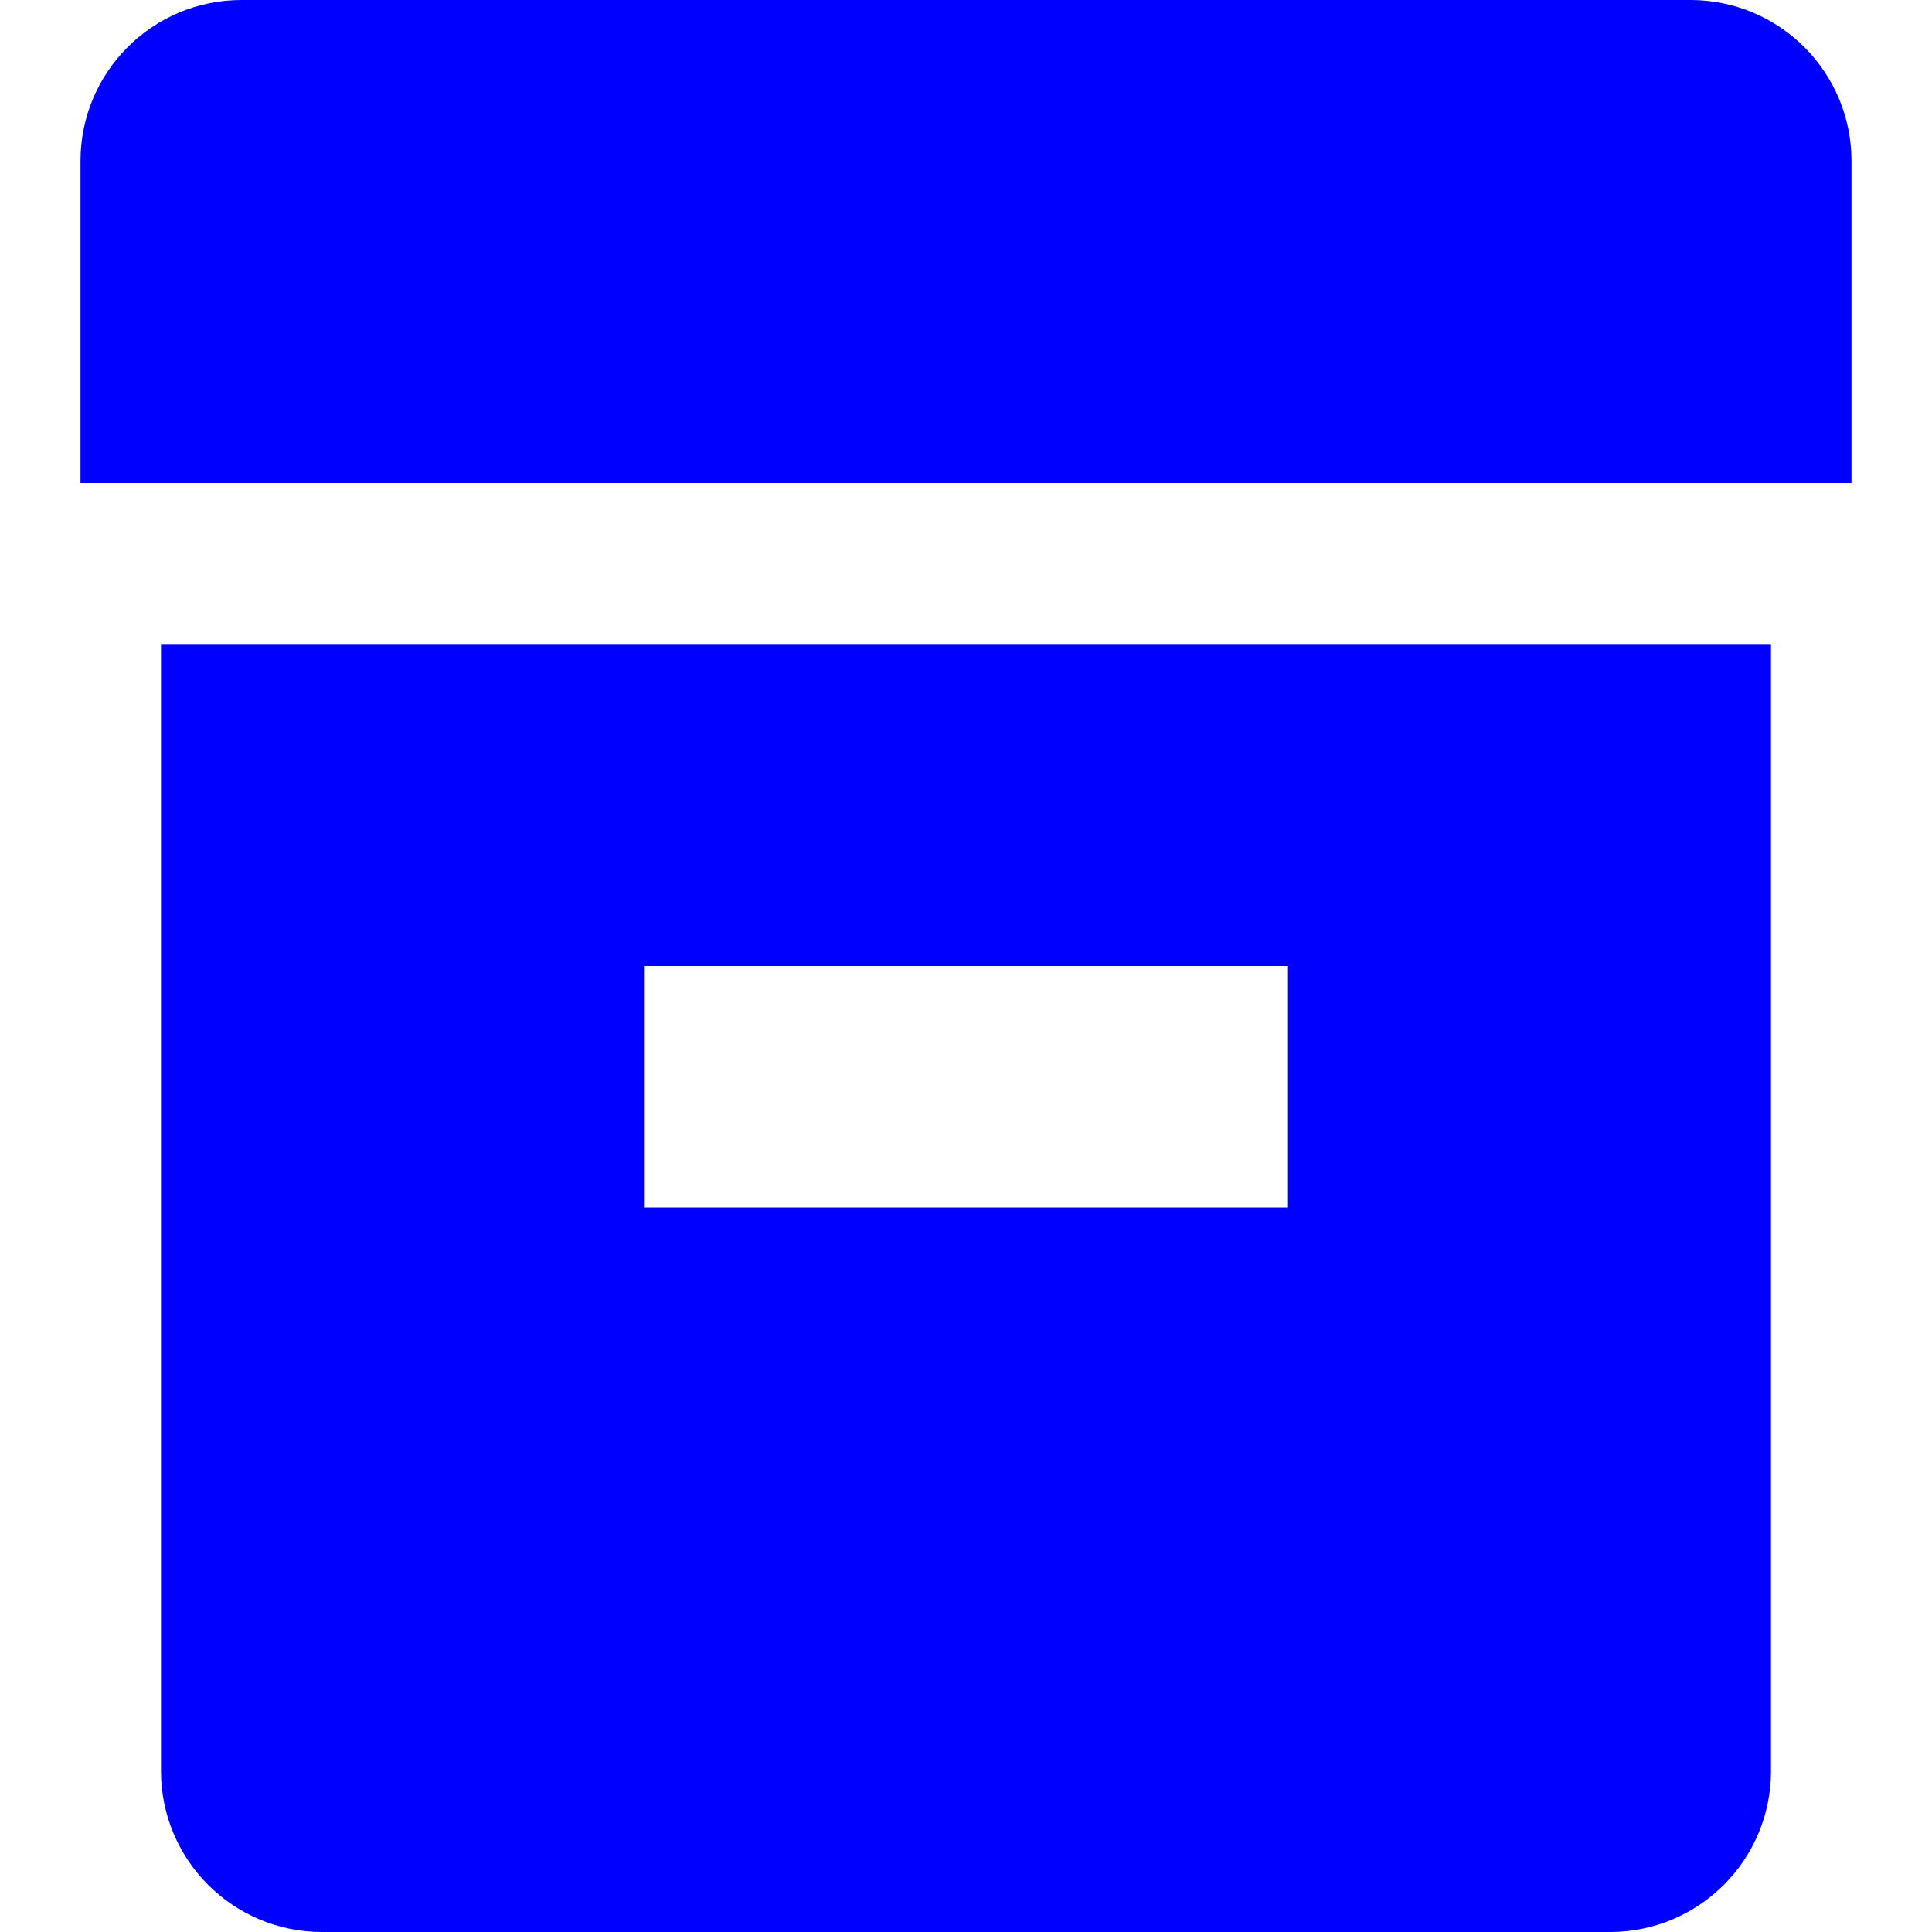
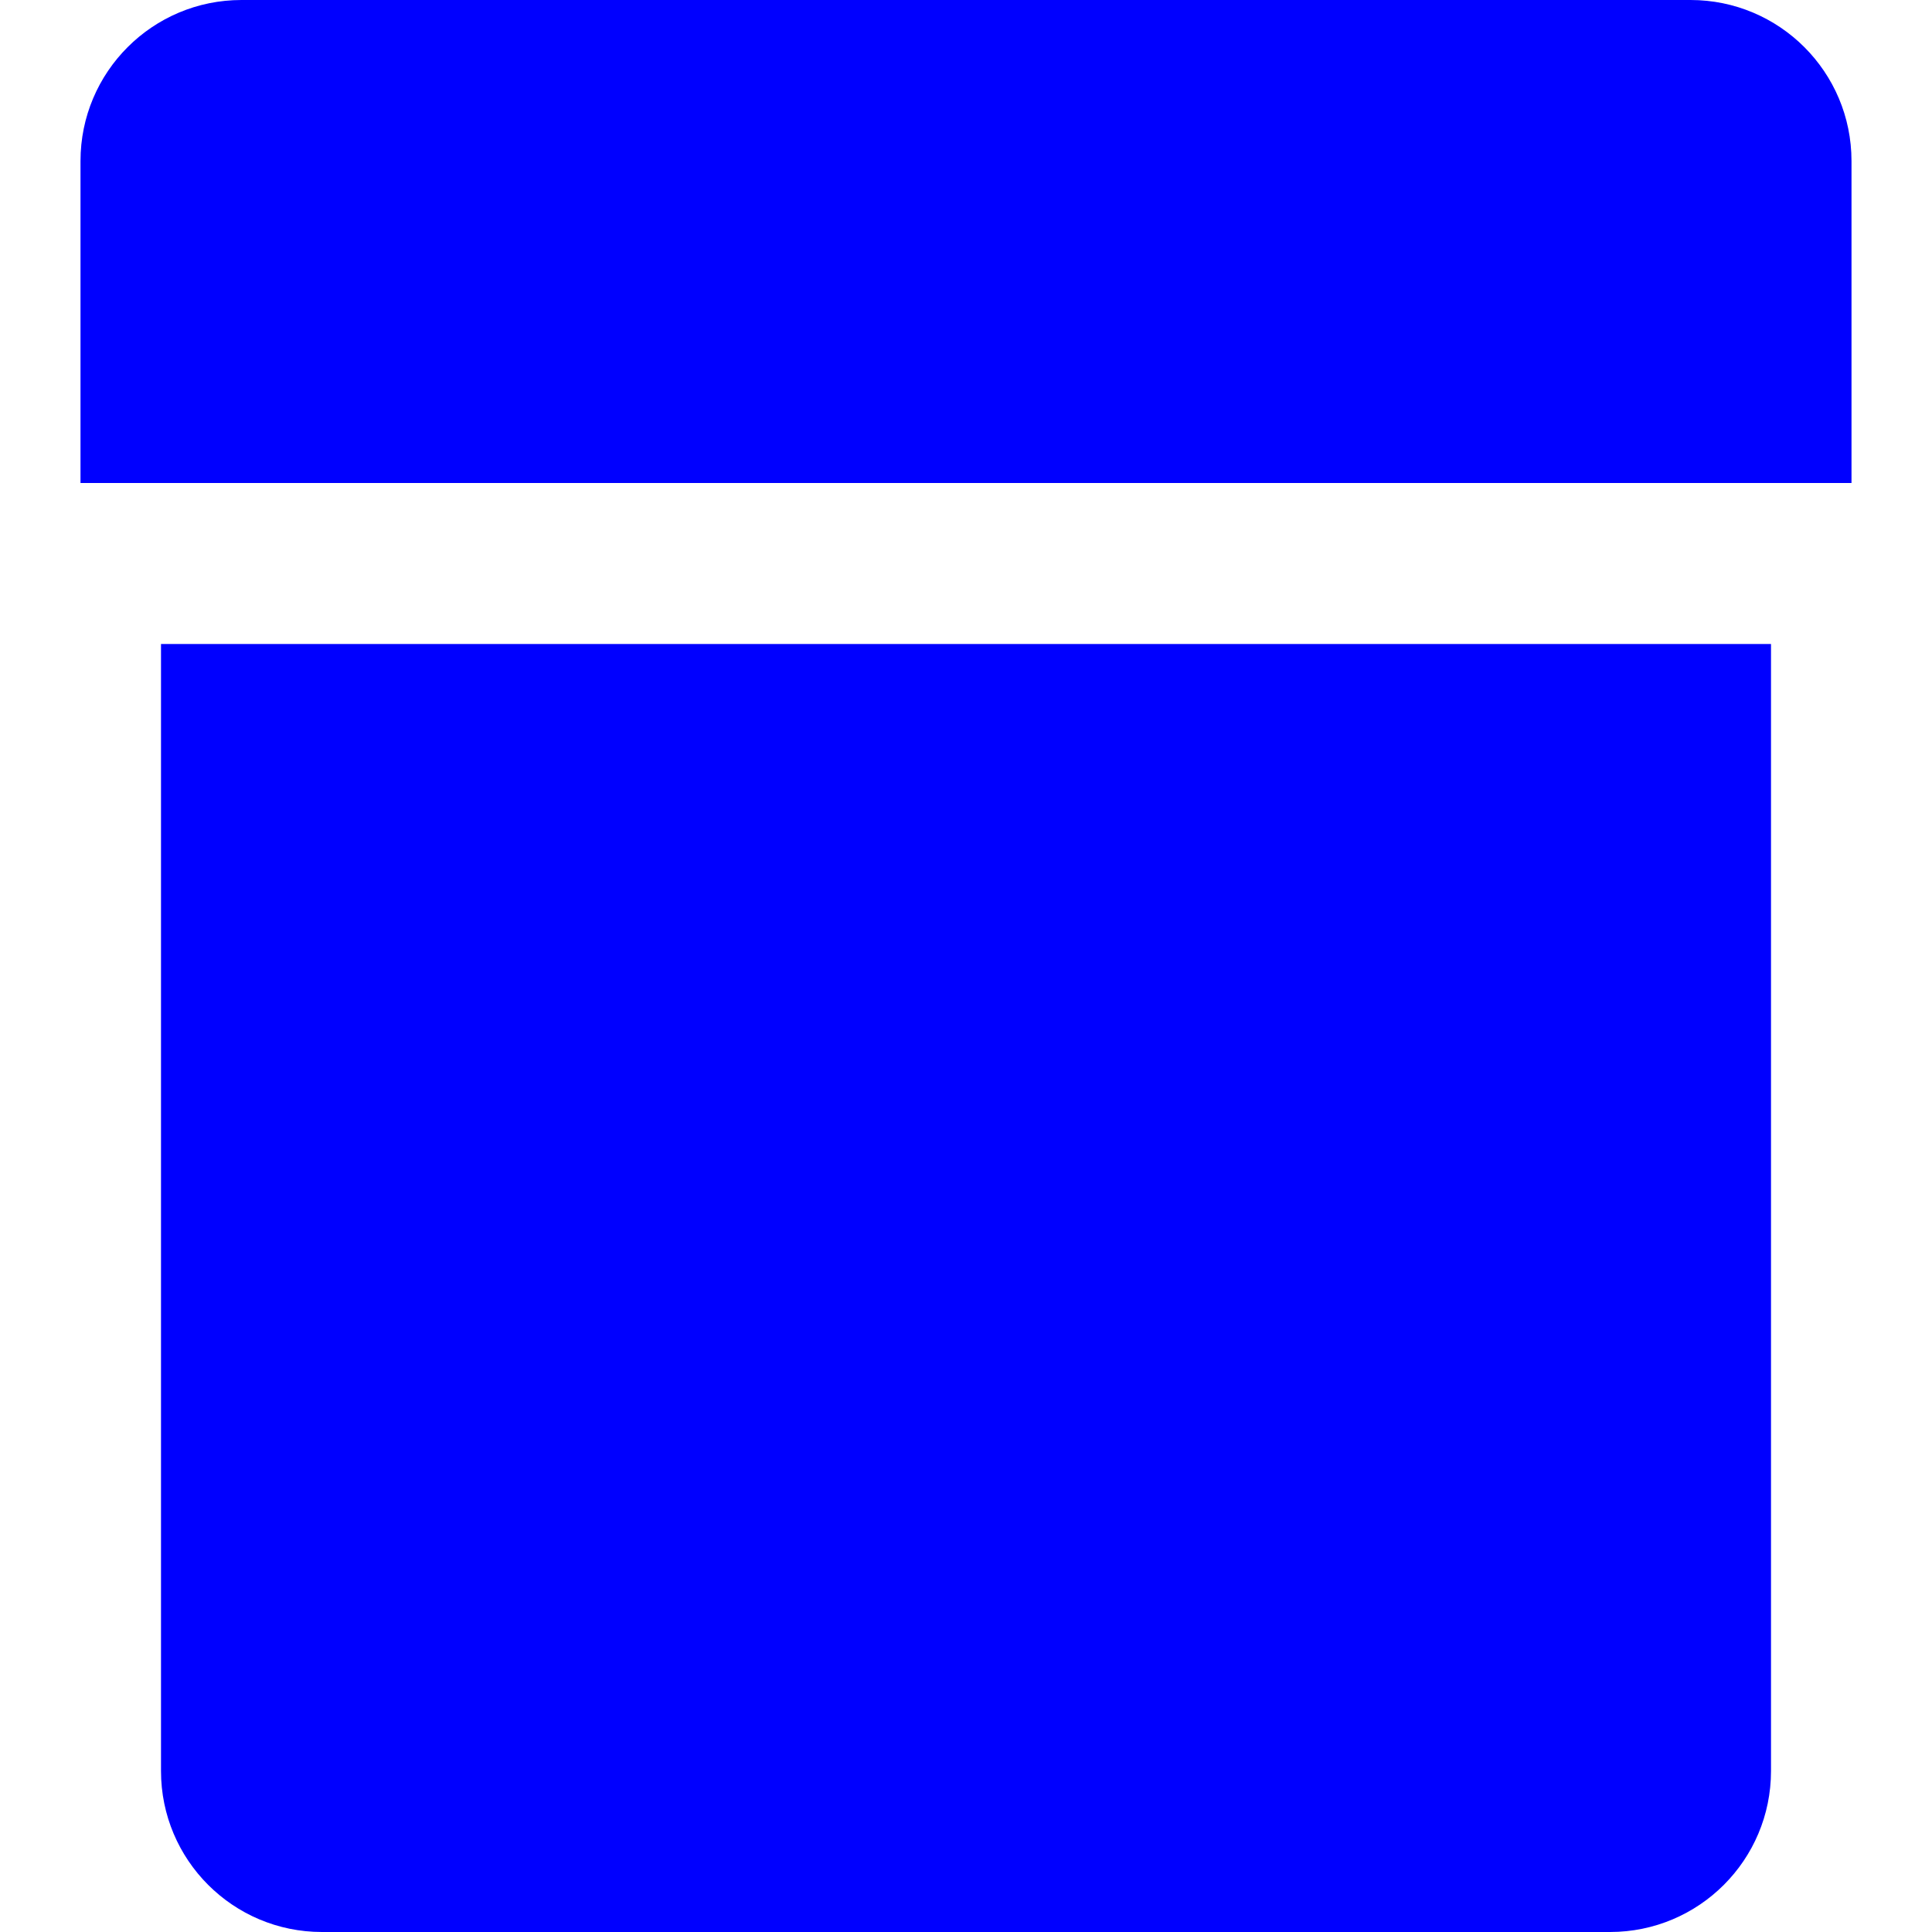
<svg xmlns="http://www.w3.org/2000/svg" width="24" height="24" viewBox="0 0 24 24" fill="none">
  <path d="M3 0C1.895 0 1 0.895 1 2V6H23V2C23 0.895 22.105 0 21 0H3Z" fill="#0000FF" />
-   <path fill-rule="evenodd" clip-rule="evenodd" d="M2 8H22V22C22 23.105 21.105 24 20 24H4C2.895 24 2 23.105 2 22V8ZM8 12H16V15H8V12Z" fill="#0000FF" />
+   <path fillRule="evenodd" clipRule="evenodd" d="M2 8H22V22C22 23.105 21.105 24 20 24H4C2.895 24 2 23.105 2 22V8ZM8 12H16V15H8V12Z" fill="#0000FF" />
</svg>
